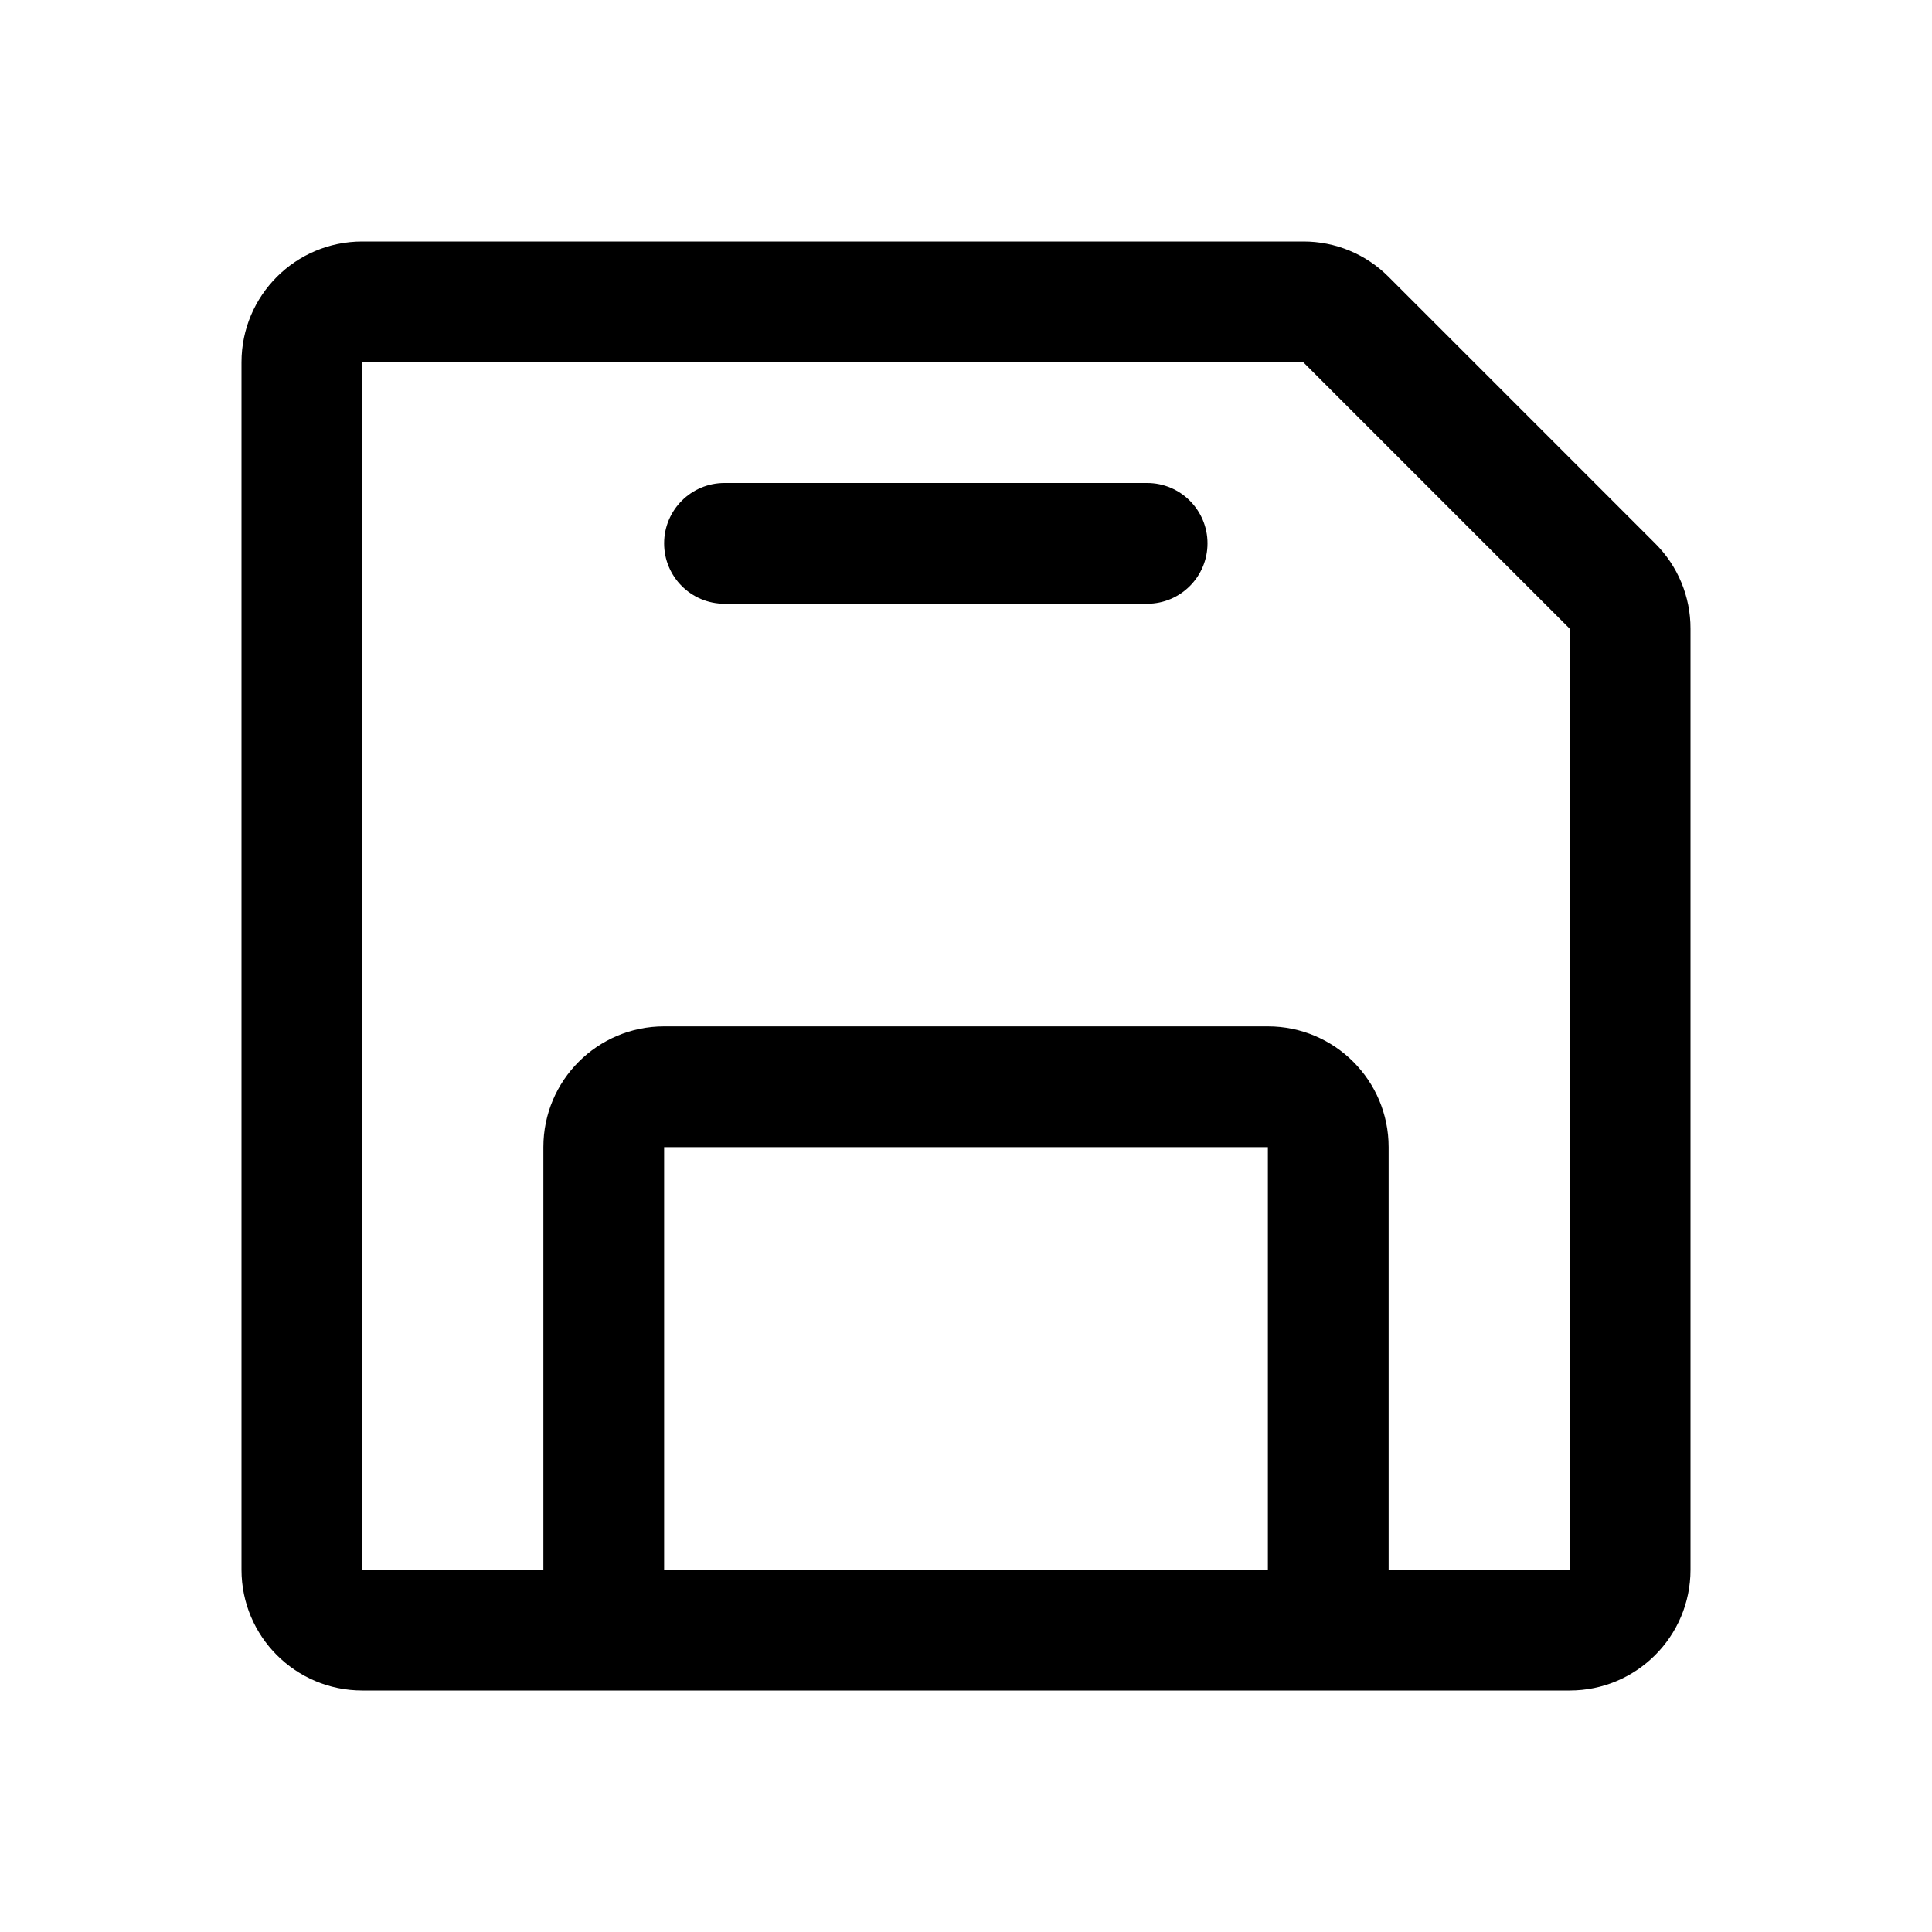
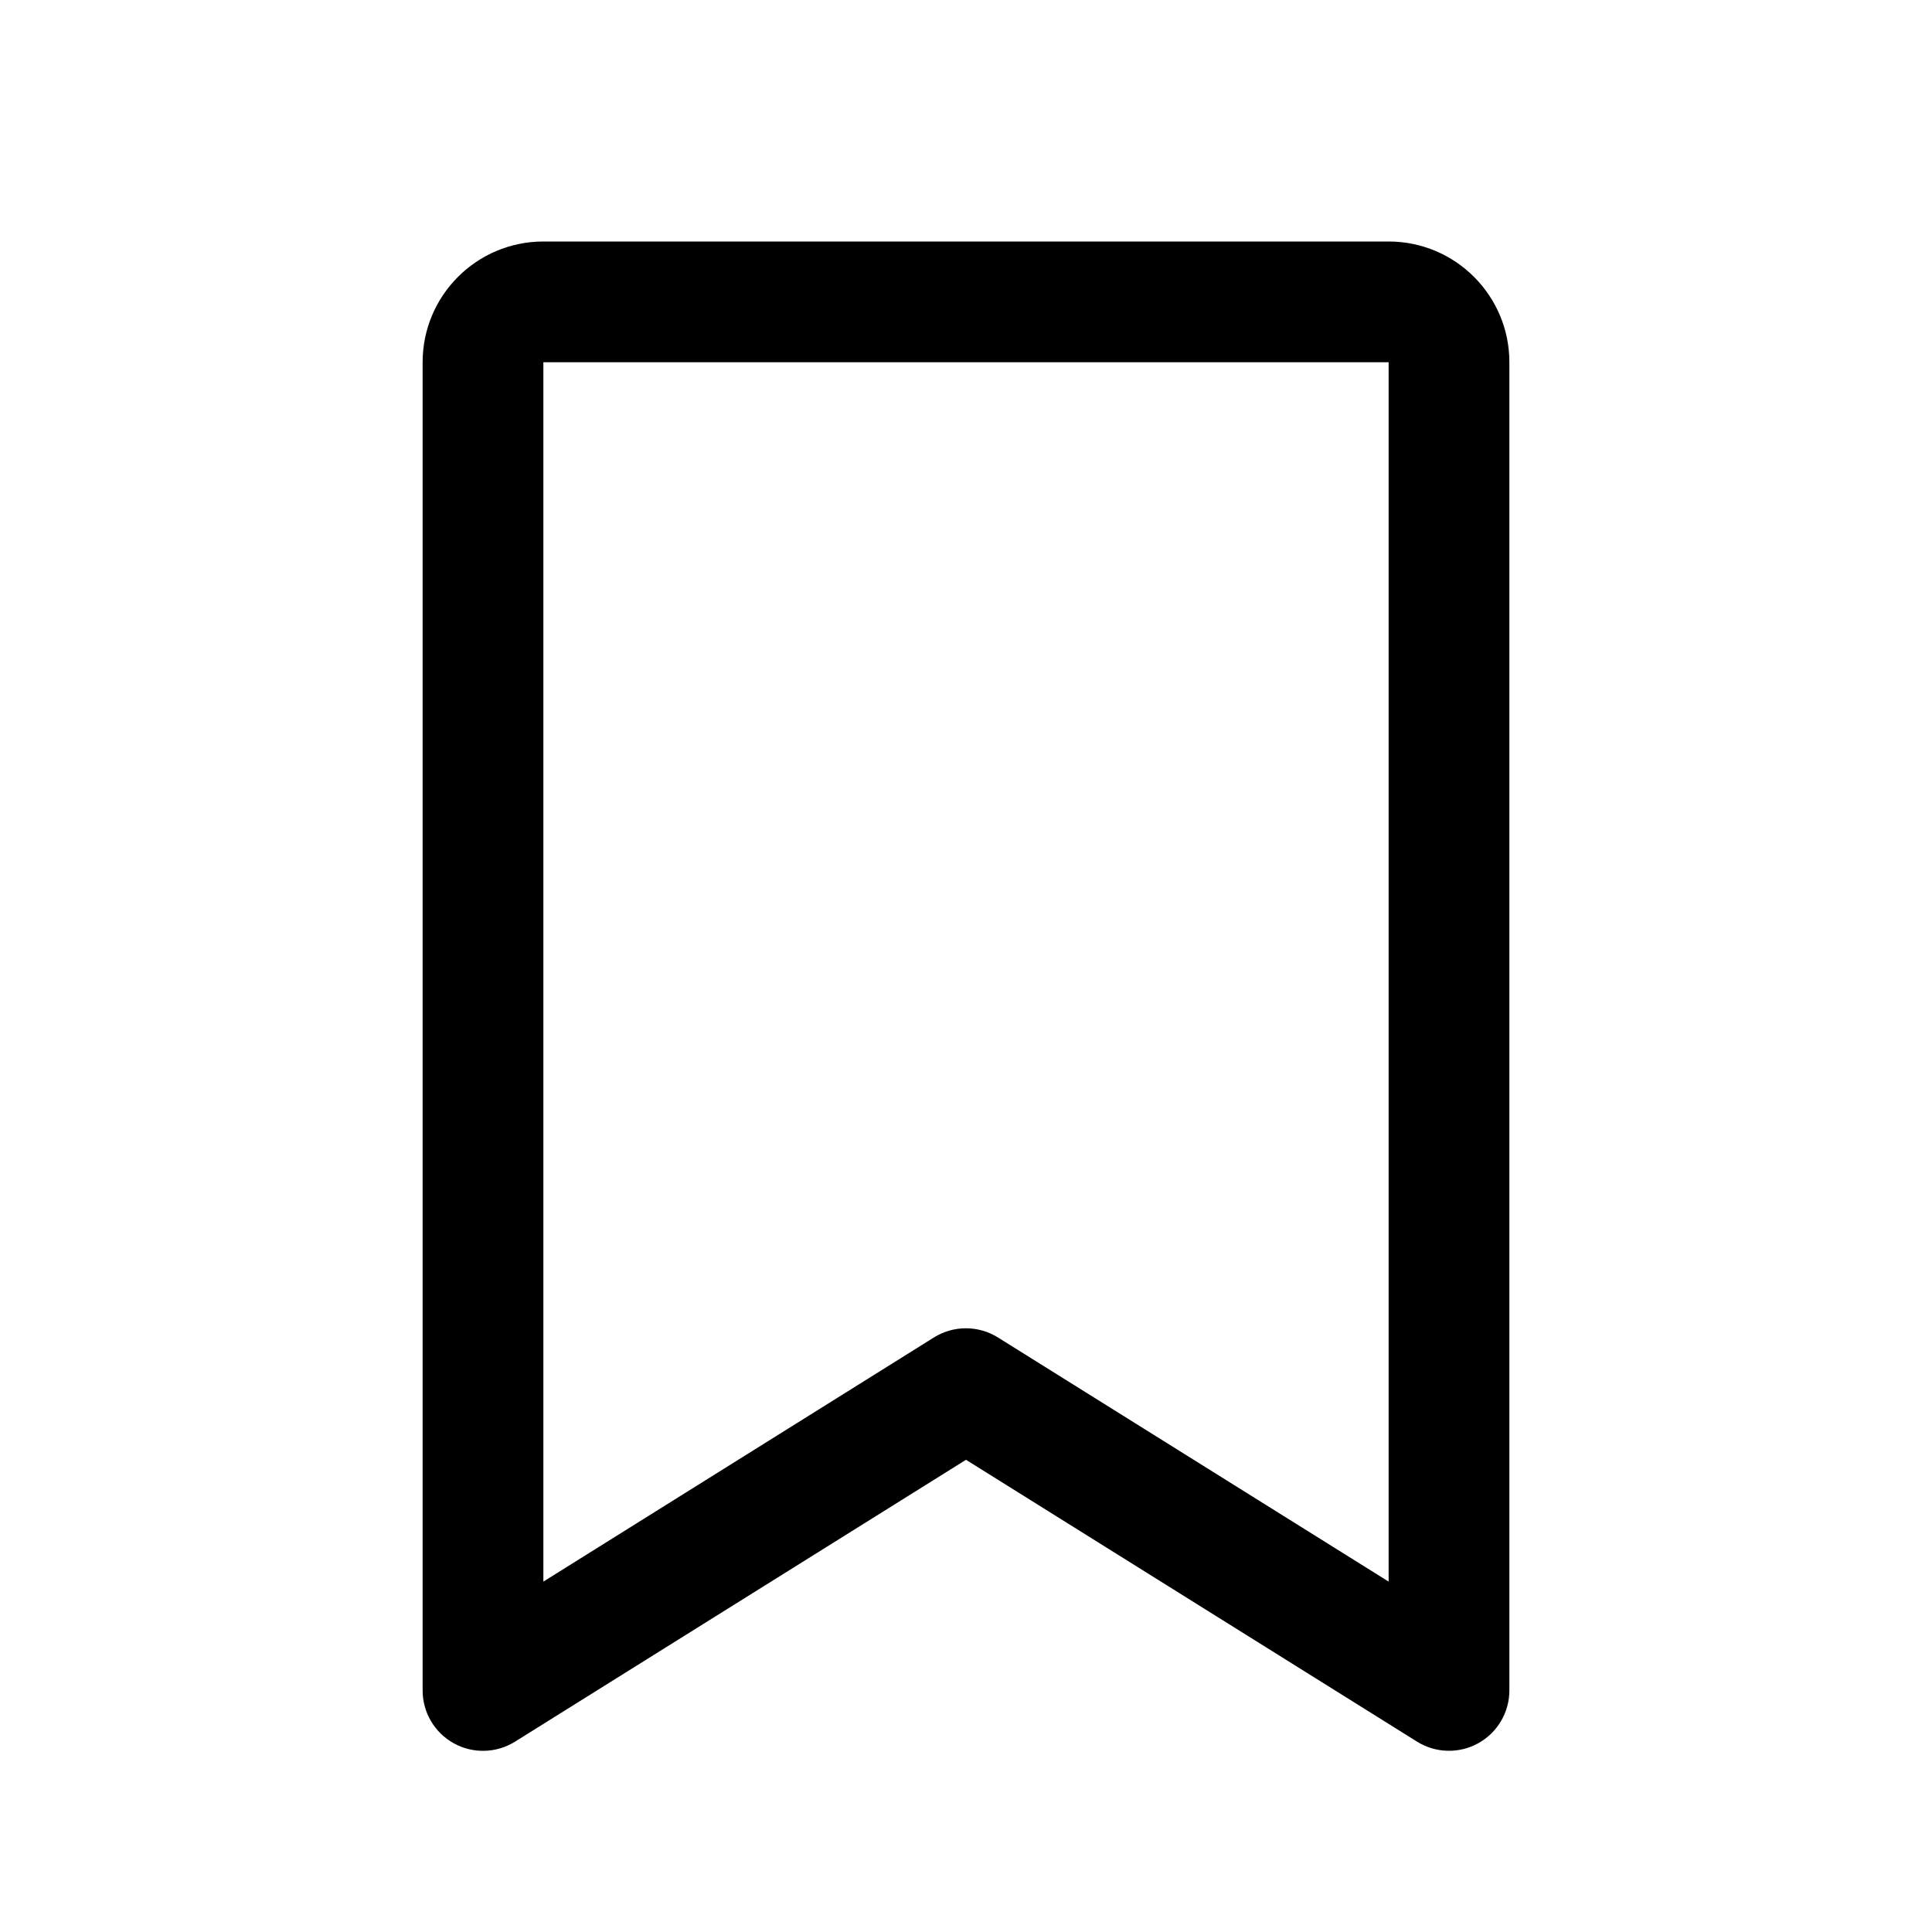
<svg xmlns="http://www.w3.org/2000/svg" viewBox="0 0 24 24" fill="currentColor">
  <g transform="scale(0.09375)">
-     <path d="M219.31,72,184,36.69A15.86,15.86,0,0,0,172.69,32H48A16,16,0,0,0,32,48V208a16,16,0,0,0,16,16H208a16,16,0,0,0,16-16V83.31A15.86,15.86,0,0,0,219.31,72ZM168,208H88V152h80Zm40,0H184V152a16,16,0,0,0-16-16H88a16,16,0,0,0-16,16v56H48V48H172.69L208,83.31ZM160,72a8,8,0,0,1-8,8H96a8,8,0,0,1,0-16h56A8,8,0,0,1,160,72Z" />
+     <path d="M184,32H72A16,16,0,0,0,56,48V224a8,8,0,0,0,12.24,6.78L128,193.43l59.77,37.35A8,8,0,0,0,200,224V48A16,16,0,0,0,184,32Zm0,177.57-51.77-32.35a8,8,0,0,0-8.48,0L72,209.57V48H184Z" />
  </g>
</svg>
